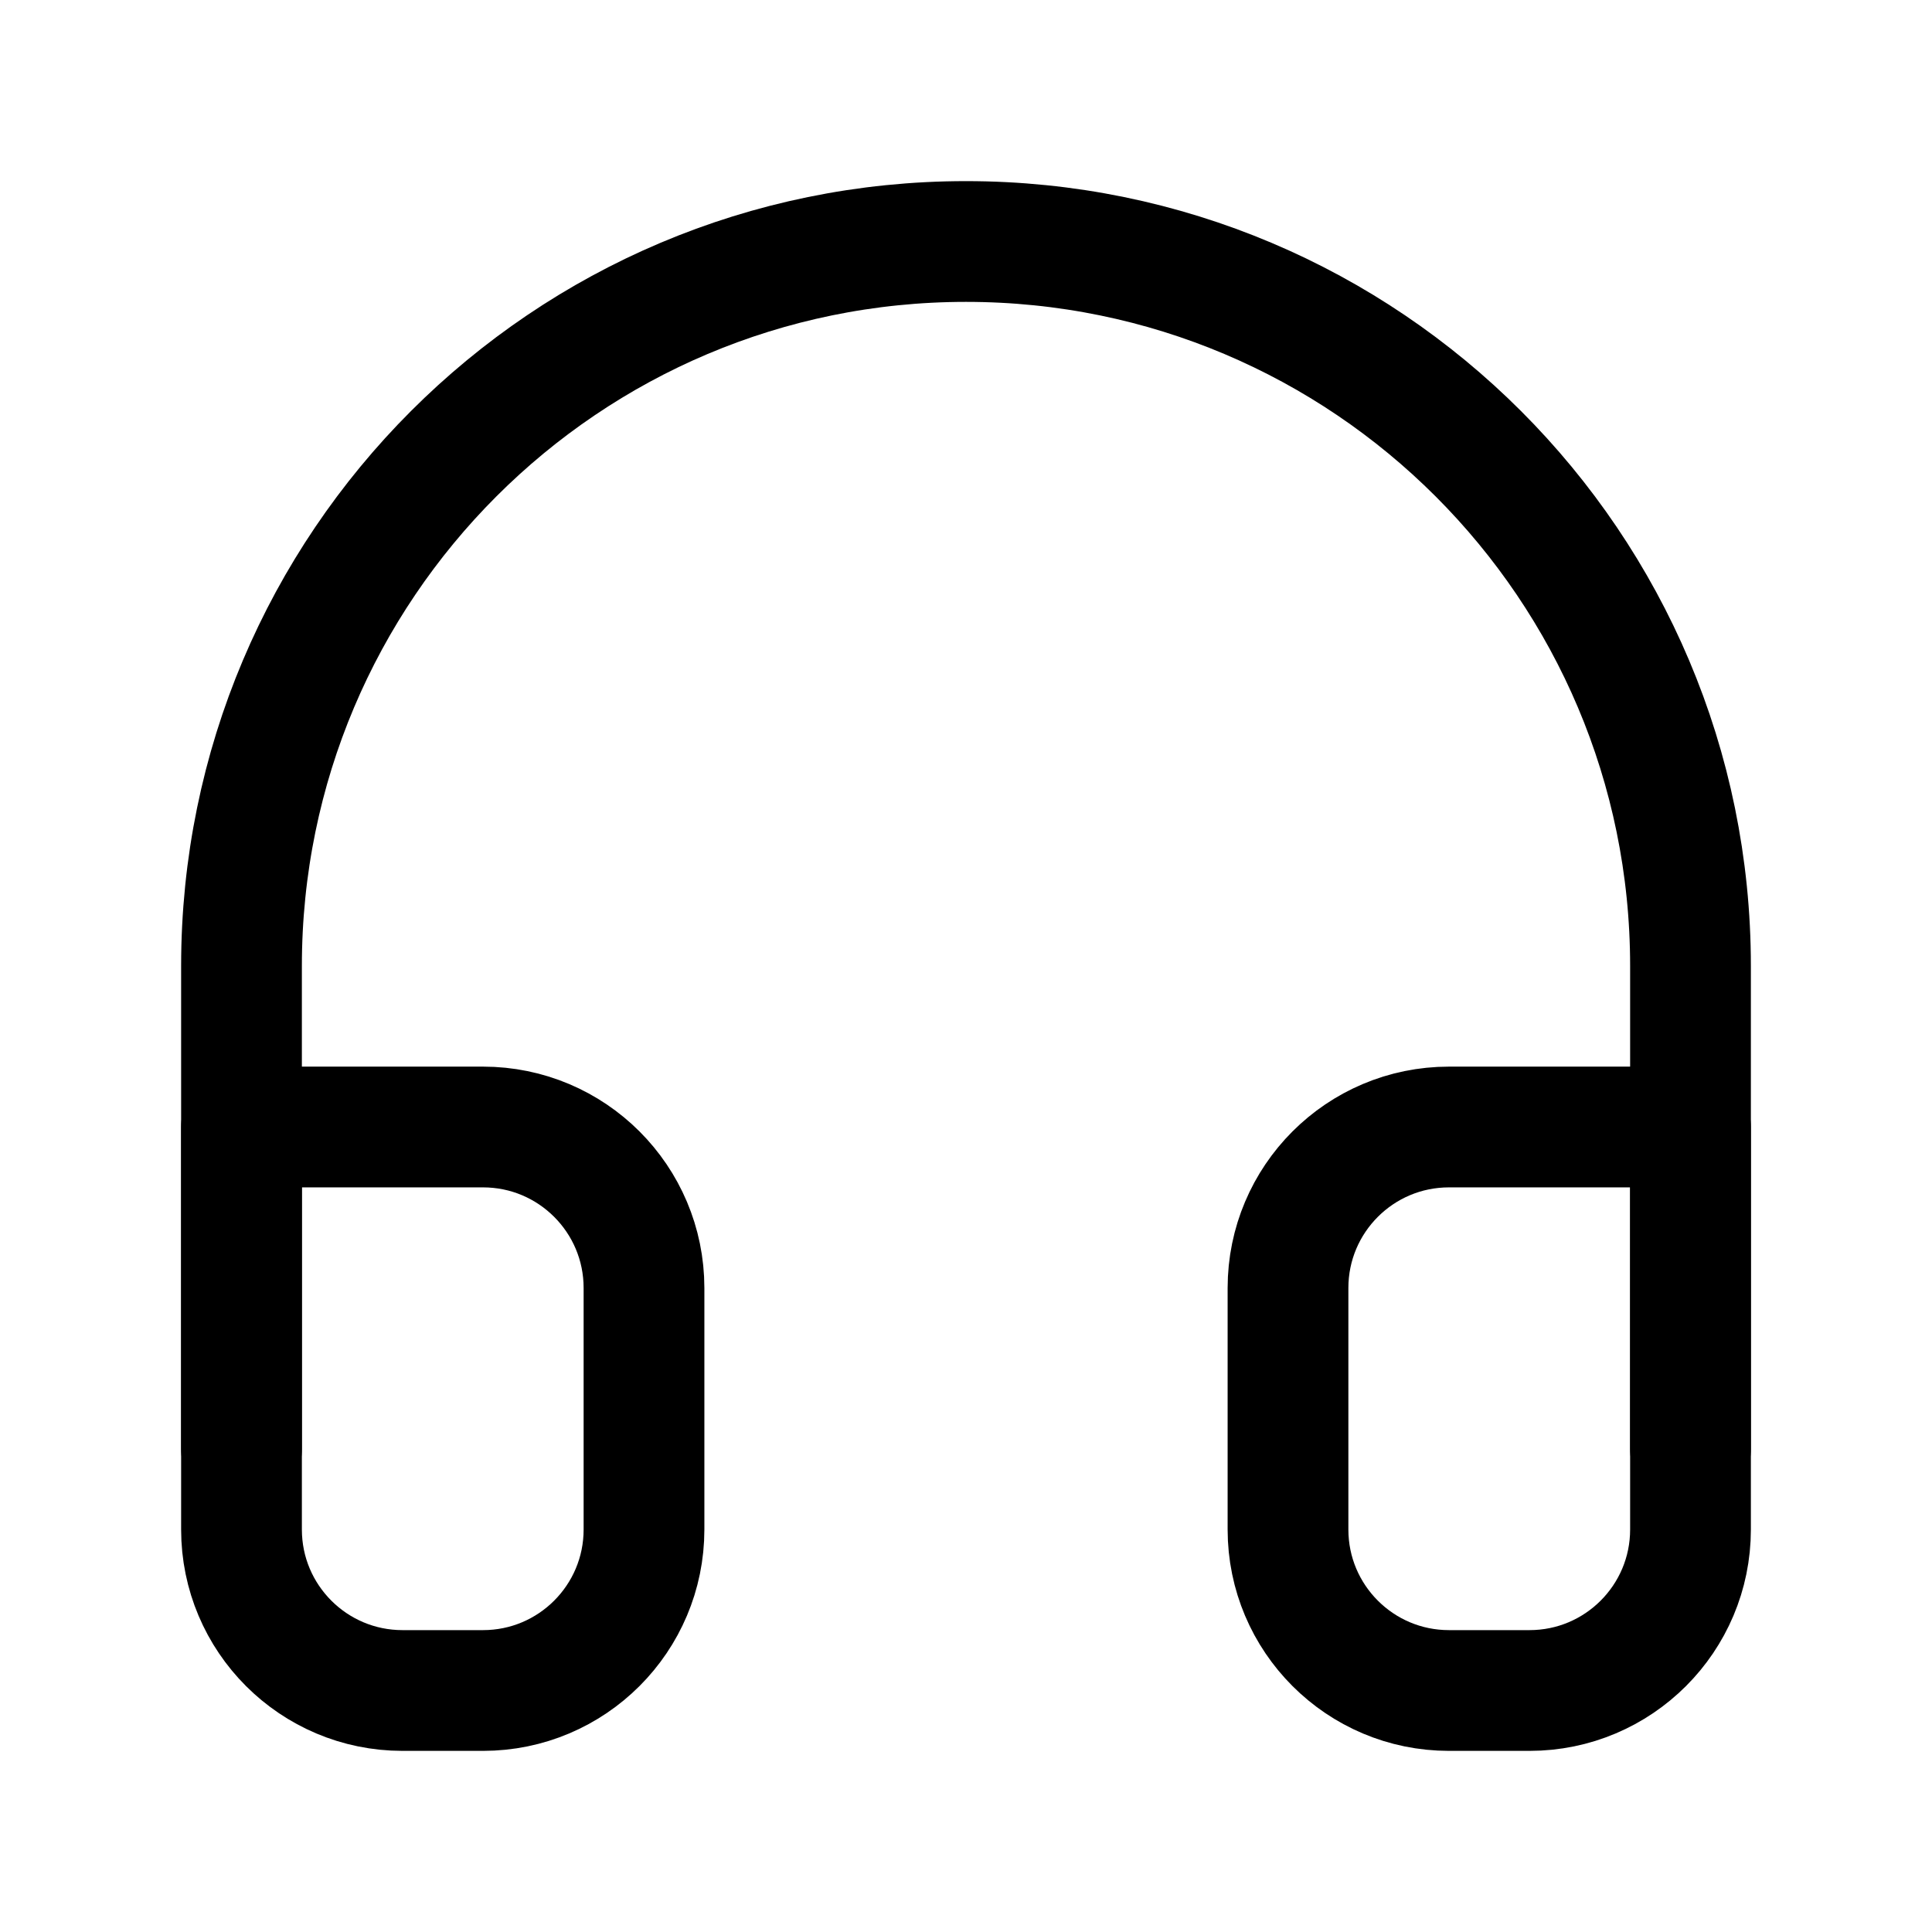
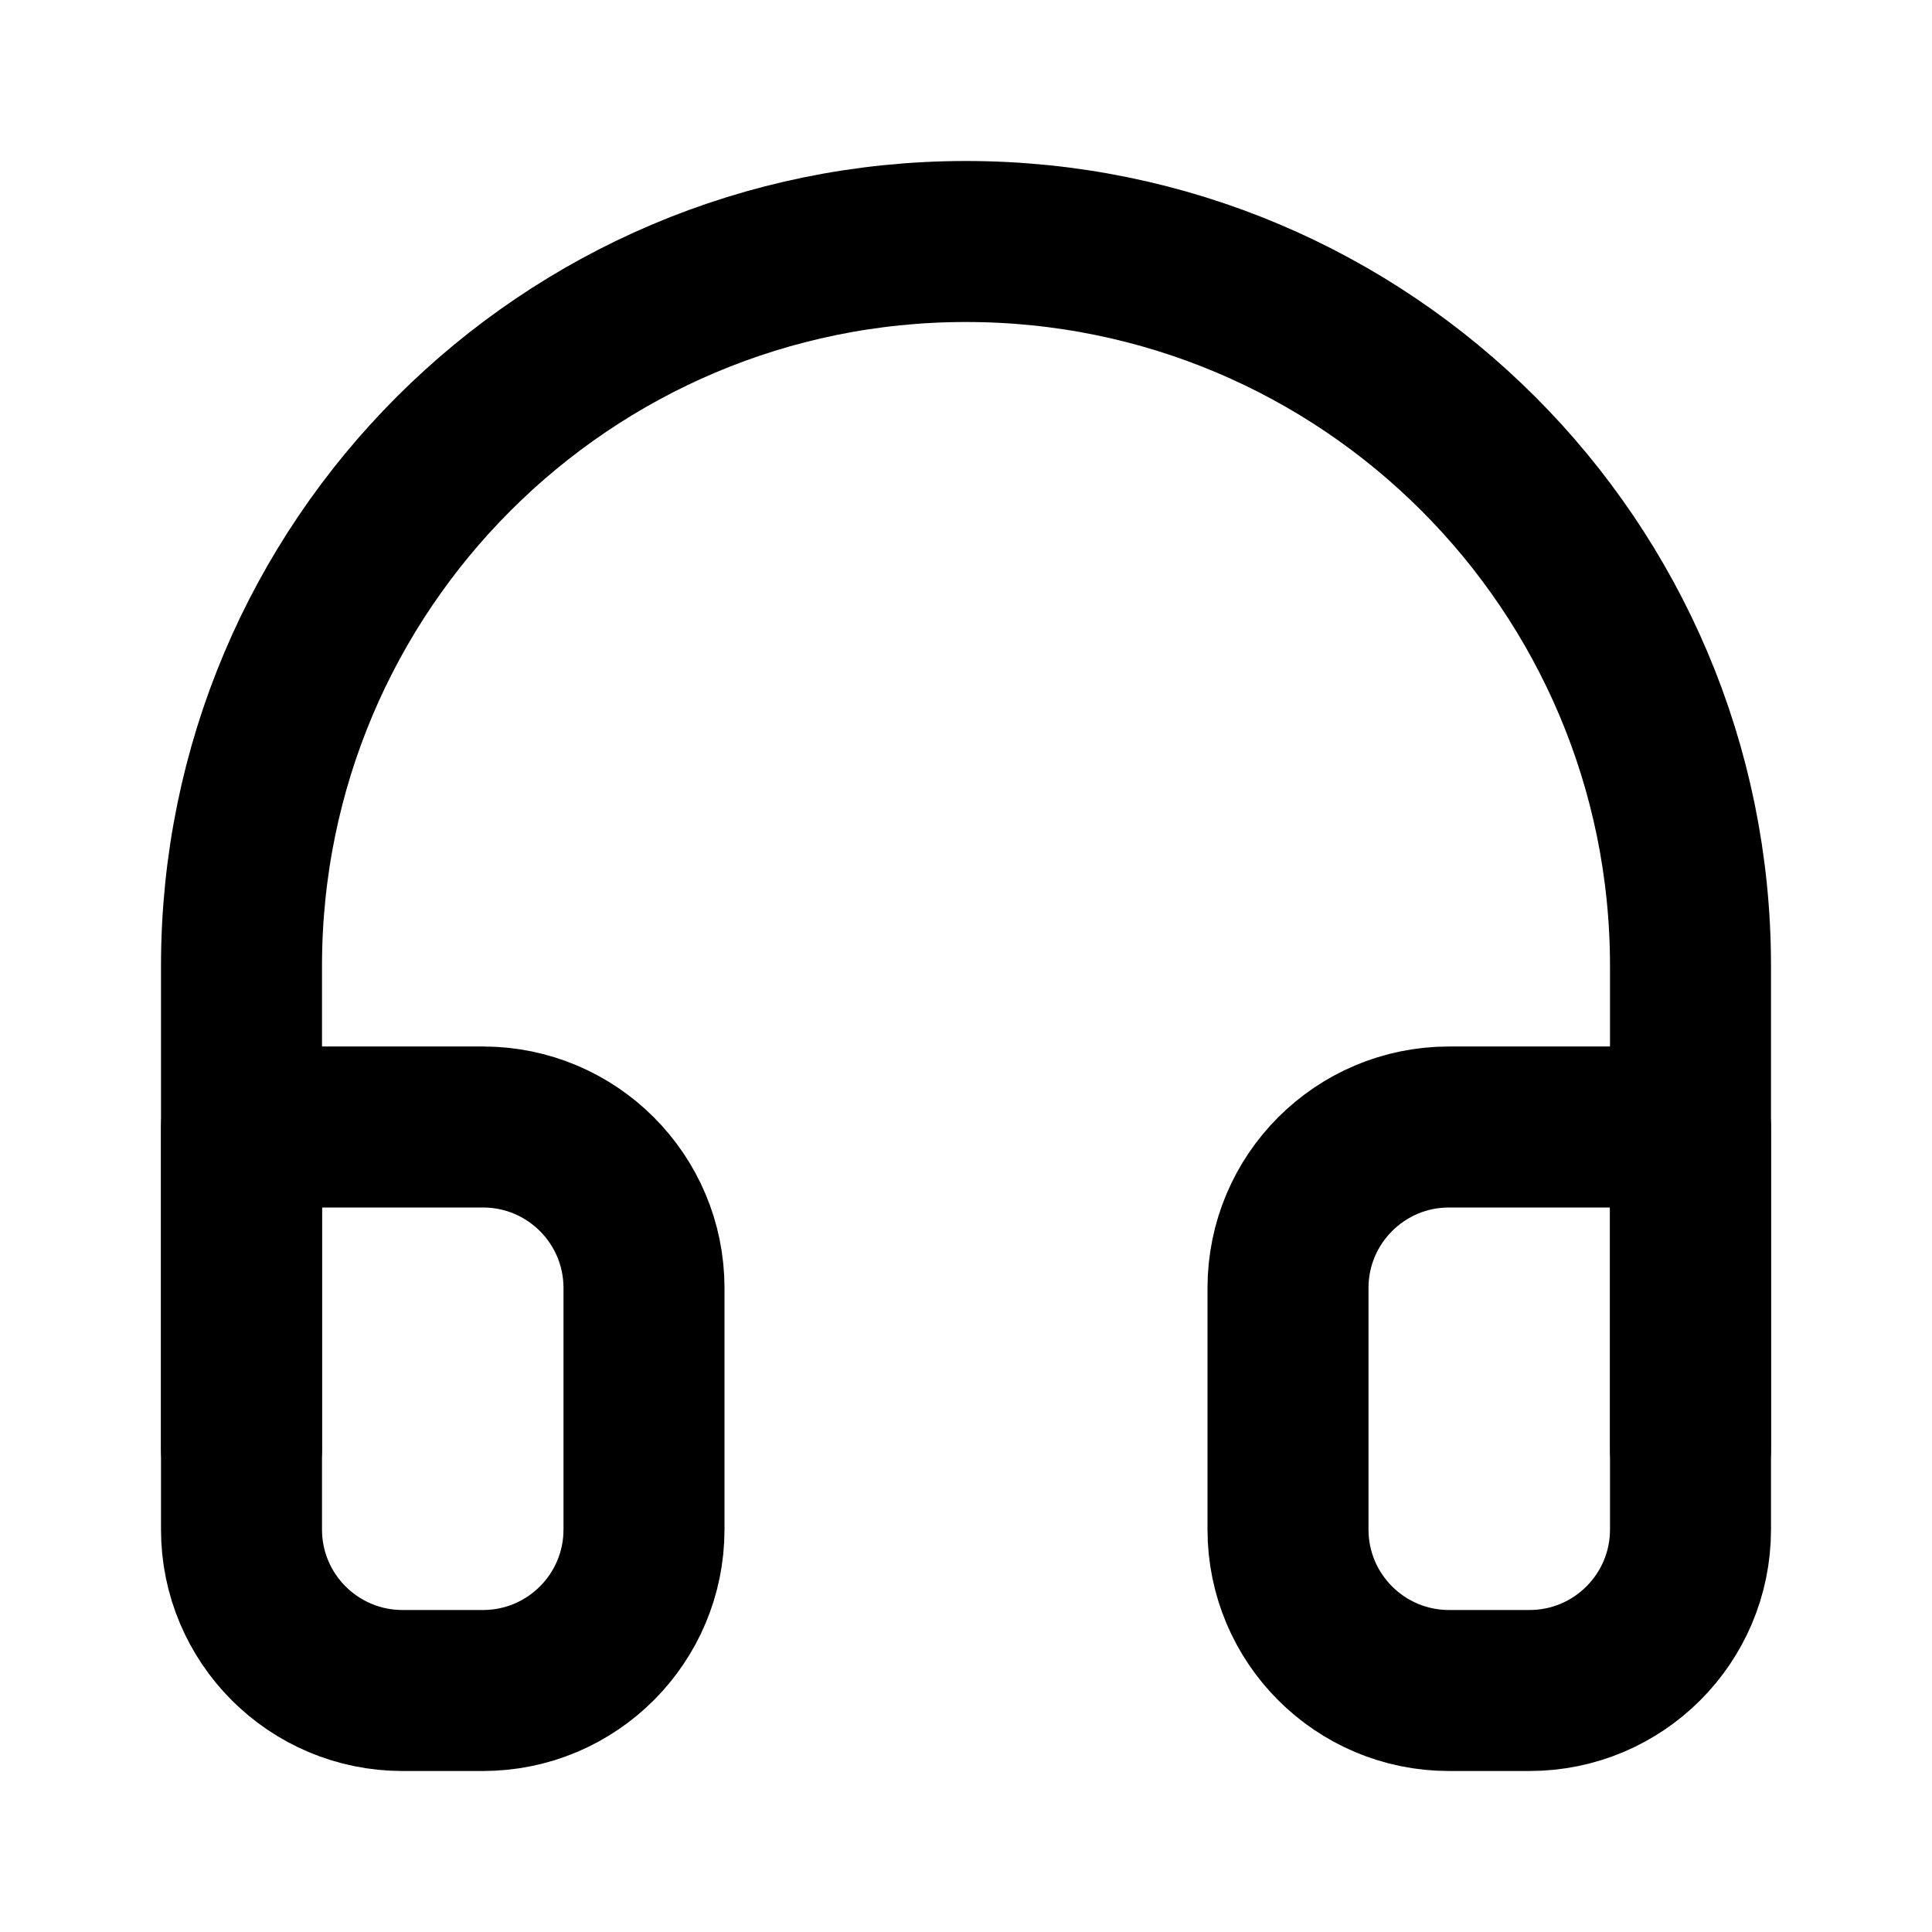
- <svg xmlns="http://www.w3.org/2000/svg" width="32" height="32" viewBox="0 0 24 24" fill="none" stroke="currentColor" stroke-width="1.5" stroke-linecap="round" stroke-linejoin="round" class="feather feather-headphones">
+ <svg xmlns="http://www.w3.org/2000/svg" width="24" height="24" viewBox="0 0 24 24" fill="none" stroke="currentColor" stroke-width="2" stroke-linecap="round" stroke-linejoin="round" class="feather feather-headphones">
  <path d="M3 18v-6a9 9 0 0 1 18 0v6" />
  <path d="M21 19a2 2 0 0 1-2 2h-1a2 2 0 0 1-2-2v-3a2 2 0 0 1 2-2h3zM3 19a2 2 0 0 0 2 2h1a2 2 0 0 0 2-2v-3a2 2 0 0 0-2-2H3z" />
</svg>
